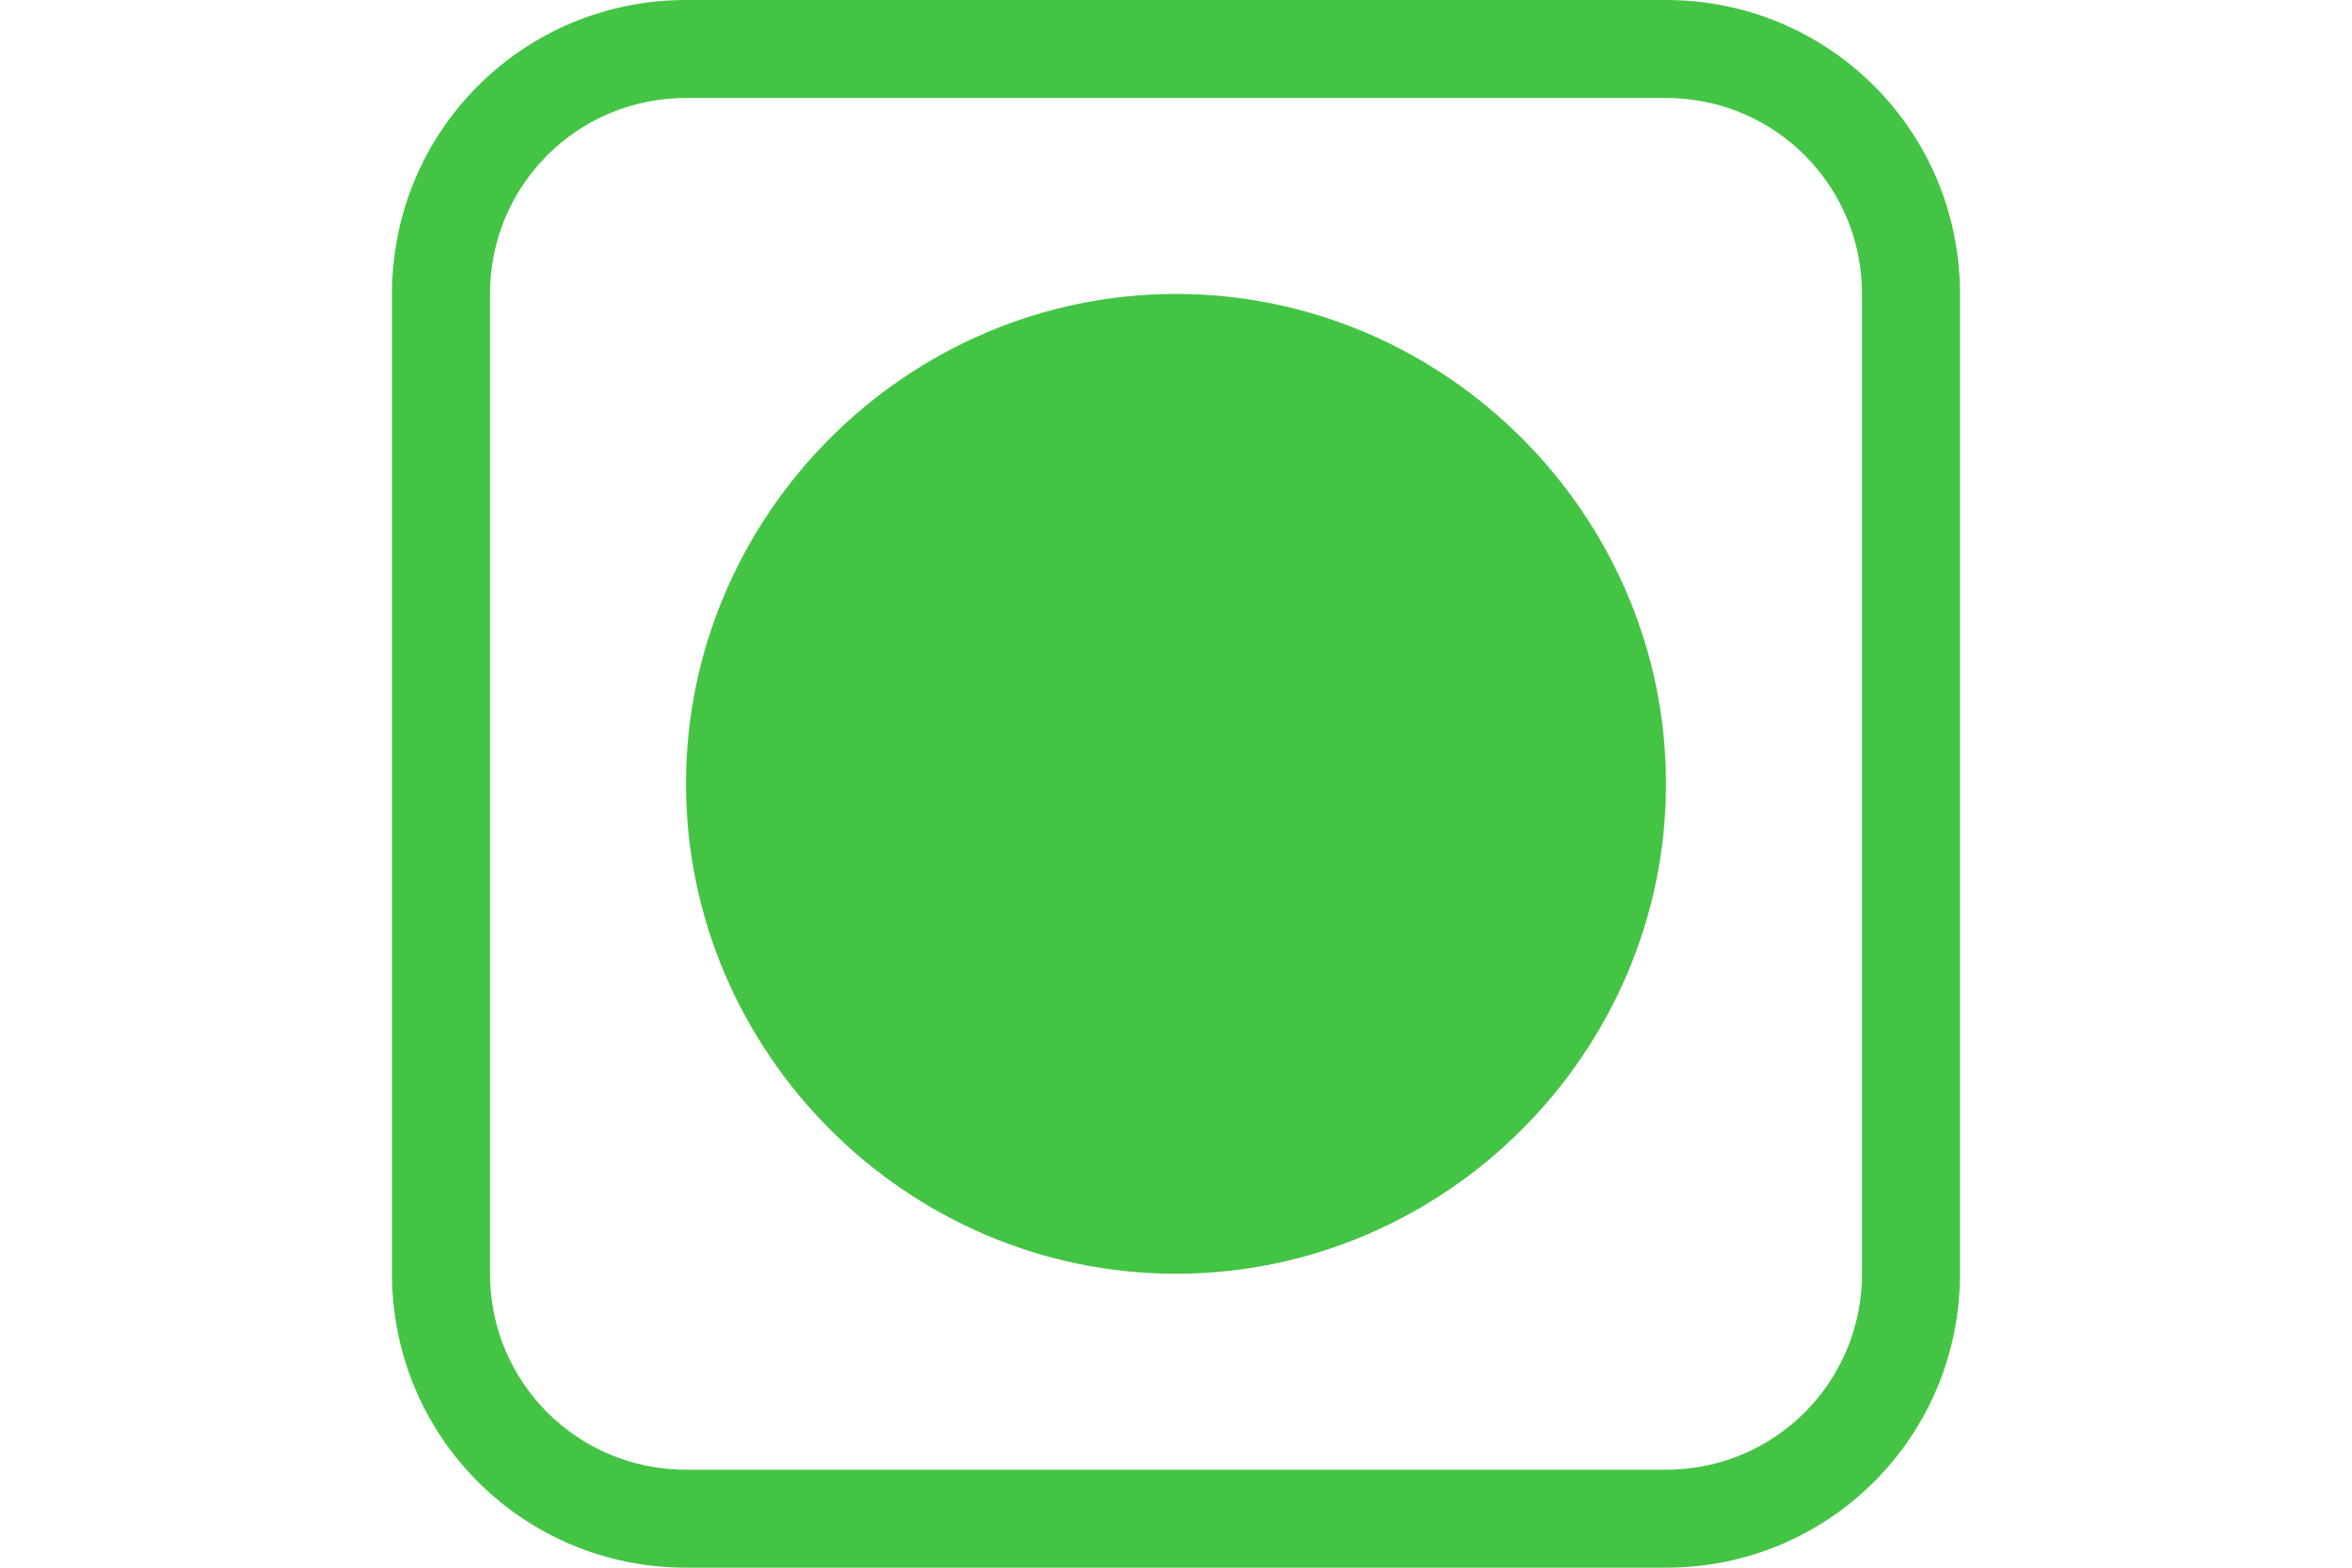
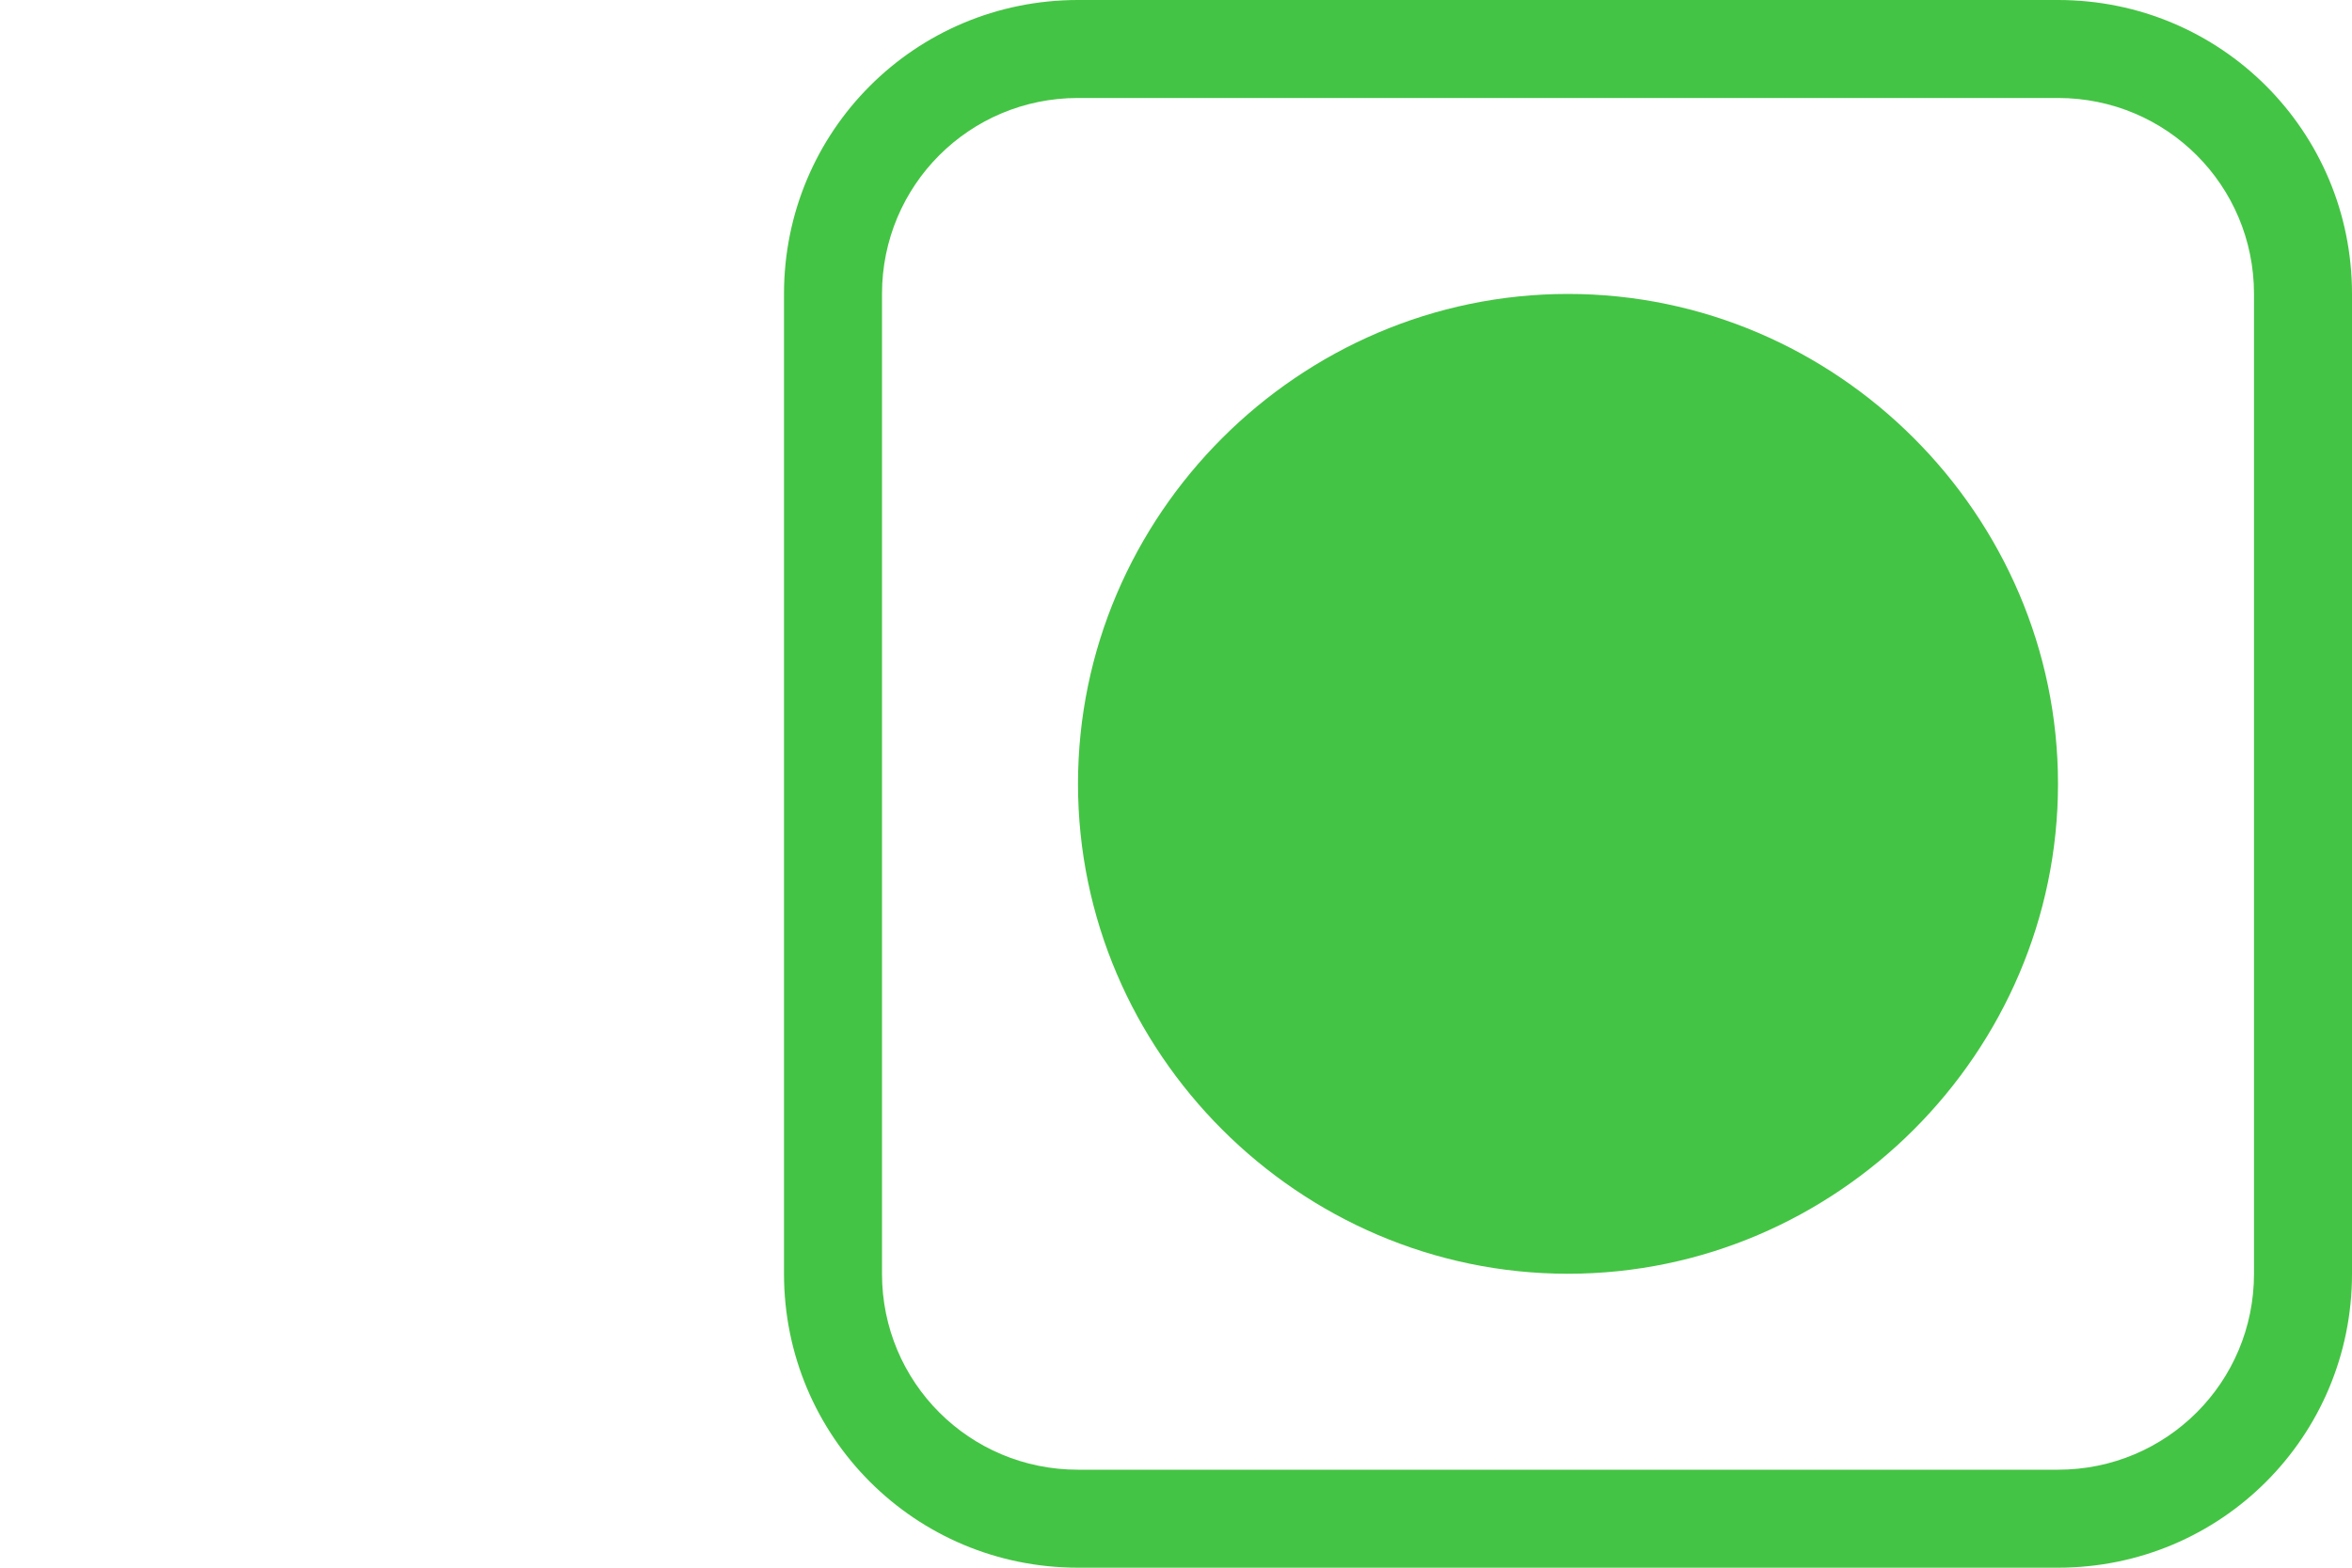
<svg xmlns="http://www.w3.org/2000/svg" width="100%" height="100%" viewBox="0 0 24 16" version="1.1" xml:space="preserve" style="fill-rule:evenodd;clip-rule:evenodd;stroke-linejoin:round;stroke-miterlimit:2;">
-   <g transform="matrix(1,0,0,1,12,8)">
+   <g transform="matrix(1,0,0,1,16,8)">
    <g transform="matrix(1,0,0,1,-8,-8)">
      <path d="M3,0C1.338,0 0,1.338 0,3L0,13C0,14.662 1.338,16 3,16L13,16C14.662,16 16,14.662 16,13L16,3C16,1.338 14.662,0 13,0L3,0ZM3,1L13,1C14.108,1 15,1.892 15,3L15,13C15,14.108 14.108,15 13,15L3,15C1.892,15 1,14.108 1,13L1,3C1,1.892 1.892,1 3,1ZM8,3C5.257,3 3,5.257 3,8C3,10.743 5.257,13 8,13C10.743,13 13,10.743 13,8C13,5.257 10.743,3 8,3Z" style="fill:rgb(68,196,68);fill-rule:nonzero;" />
    </g>
  </g>
</svg>
